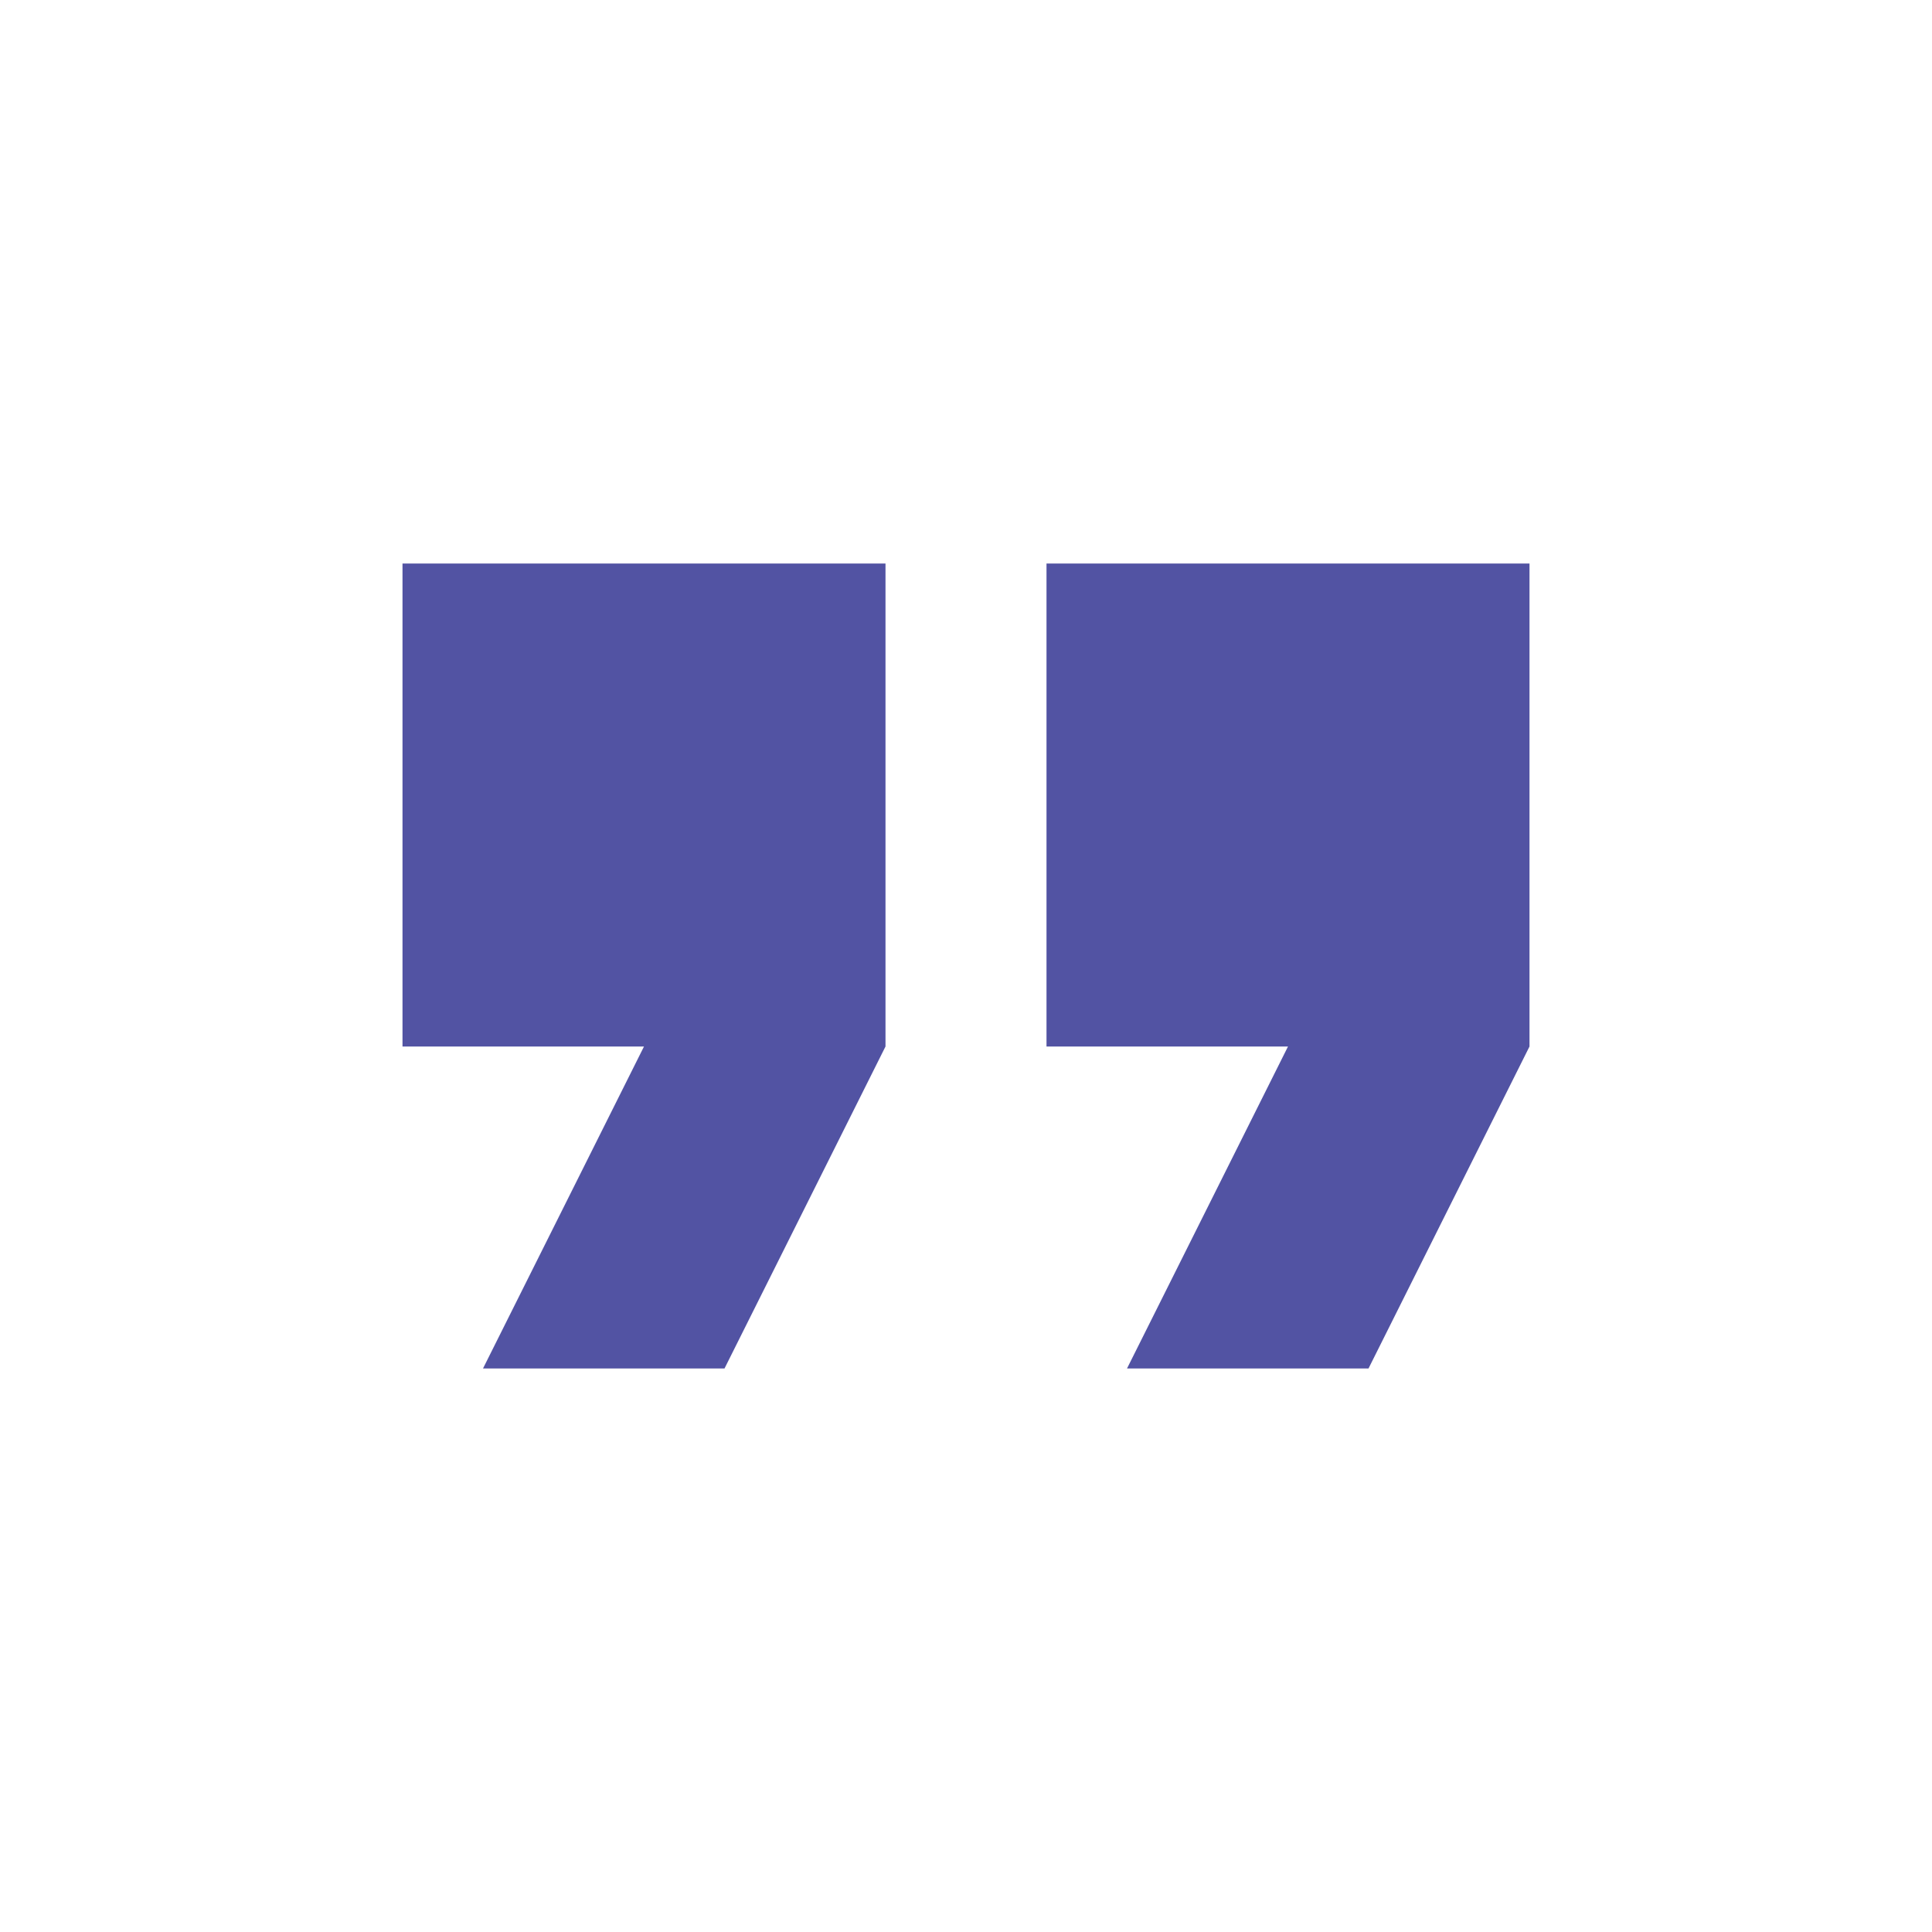
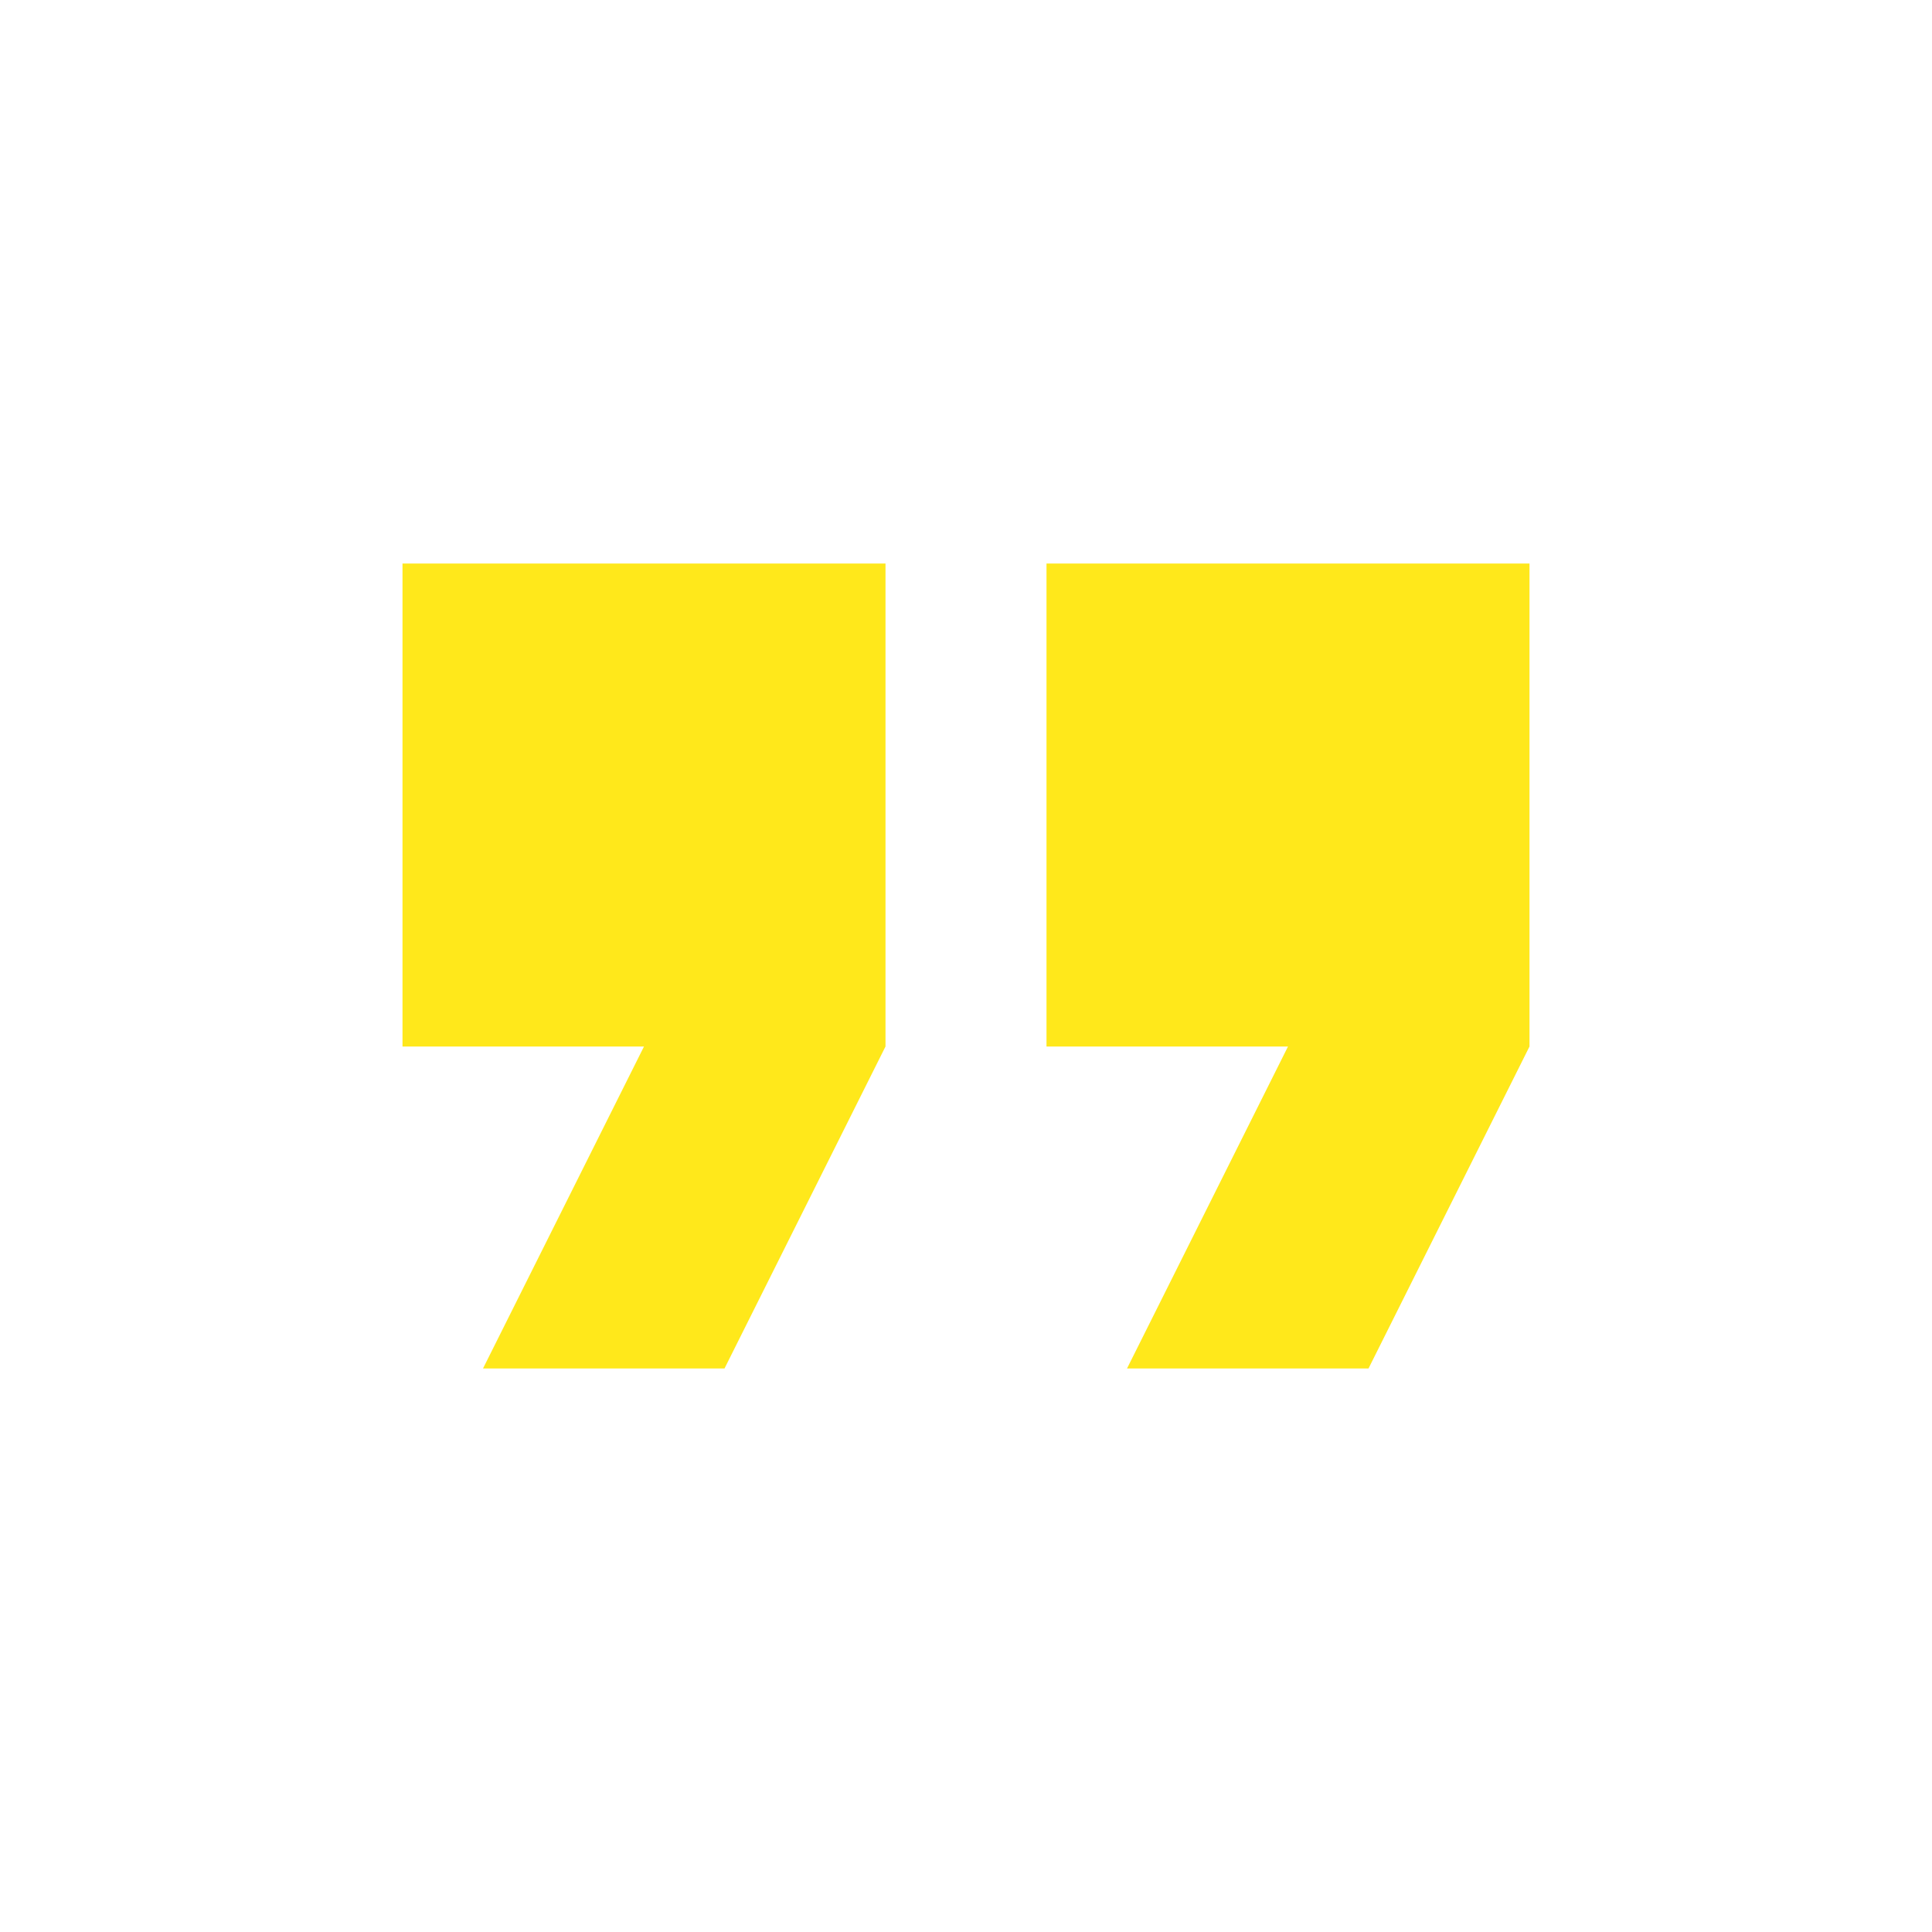
<svg xmlns="http://www.w3.org/2000/svg" height="24" viewBox="0 0 24 24" width="24">
  <path d="M0 0h24v24H0z" fill="none" />
-   <path d="M6 17h3l2-4V7H5v6h3zm8 0h3l2-4V7h-6v6h3z" fill="#5253a3" />
+   <path d="M6 17h3l2-4V7H5v6h3zm8 0h3l2-4V7h-6v6h3z" fill="#FFE81B" />
</svg>
